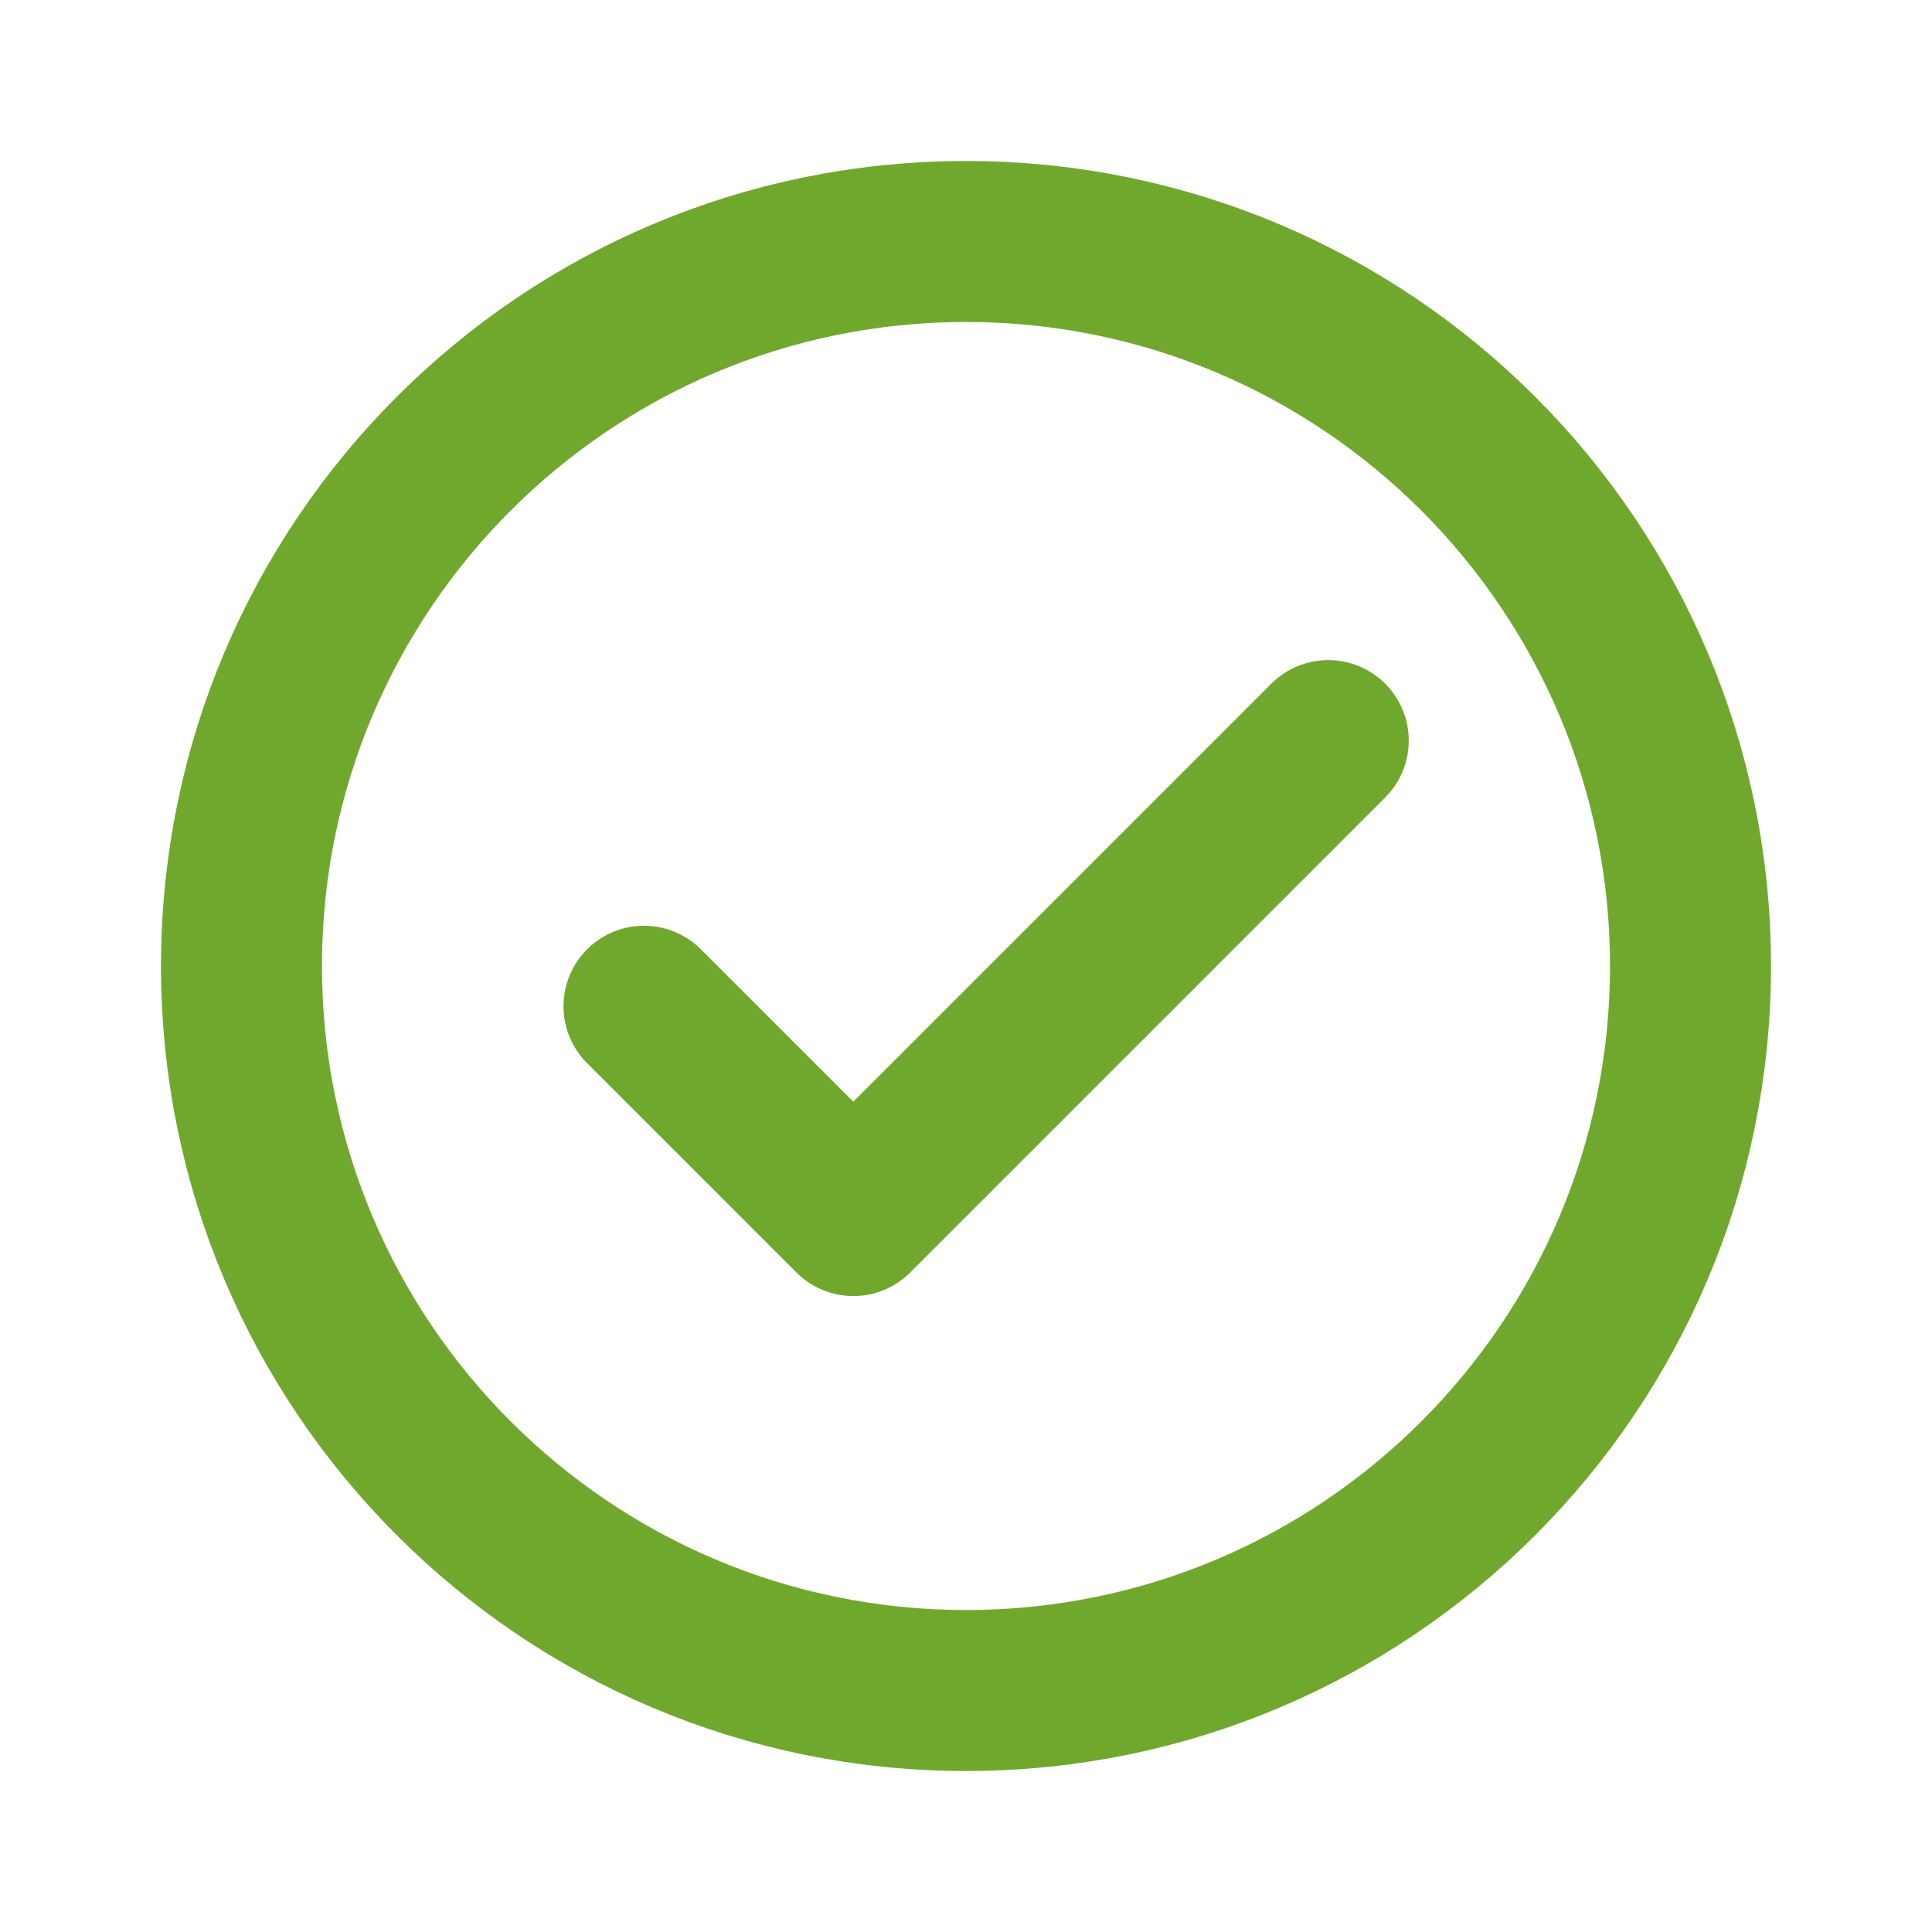
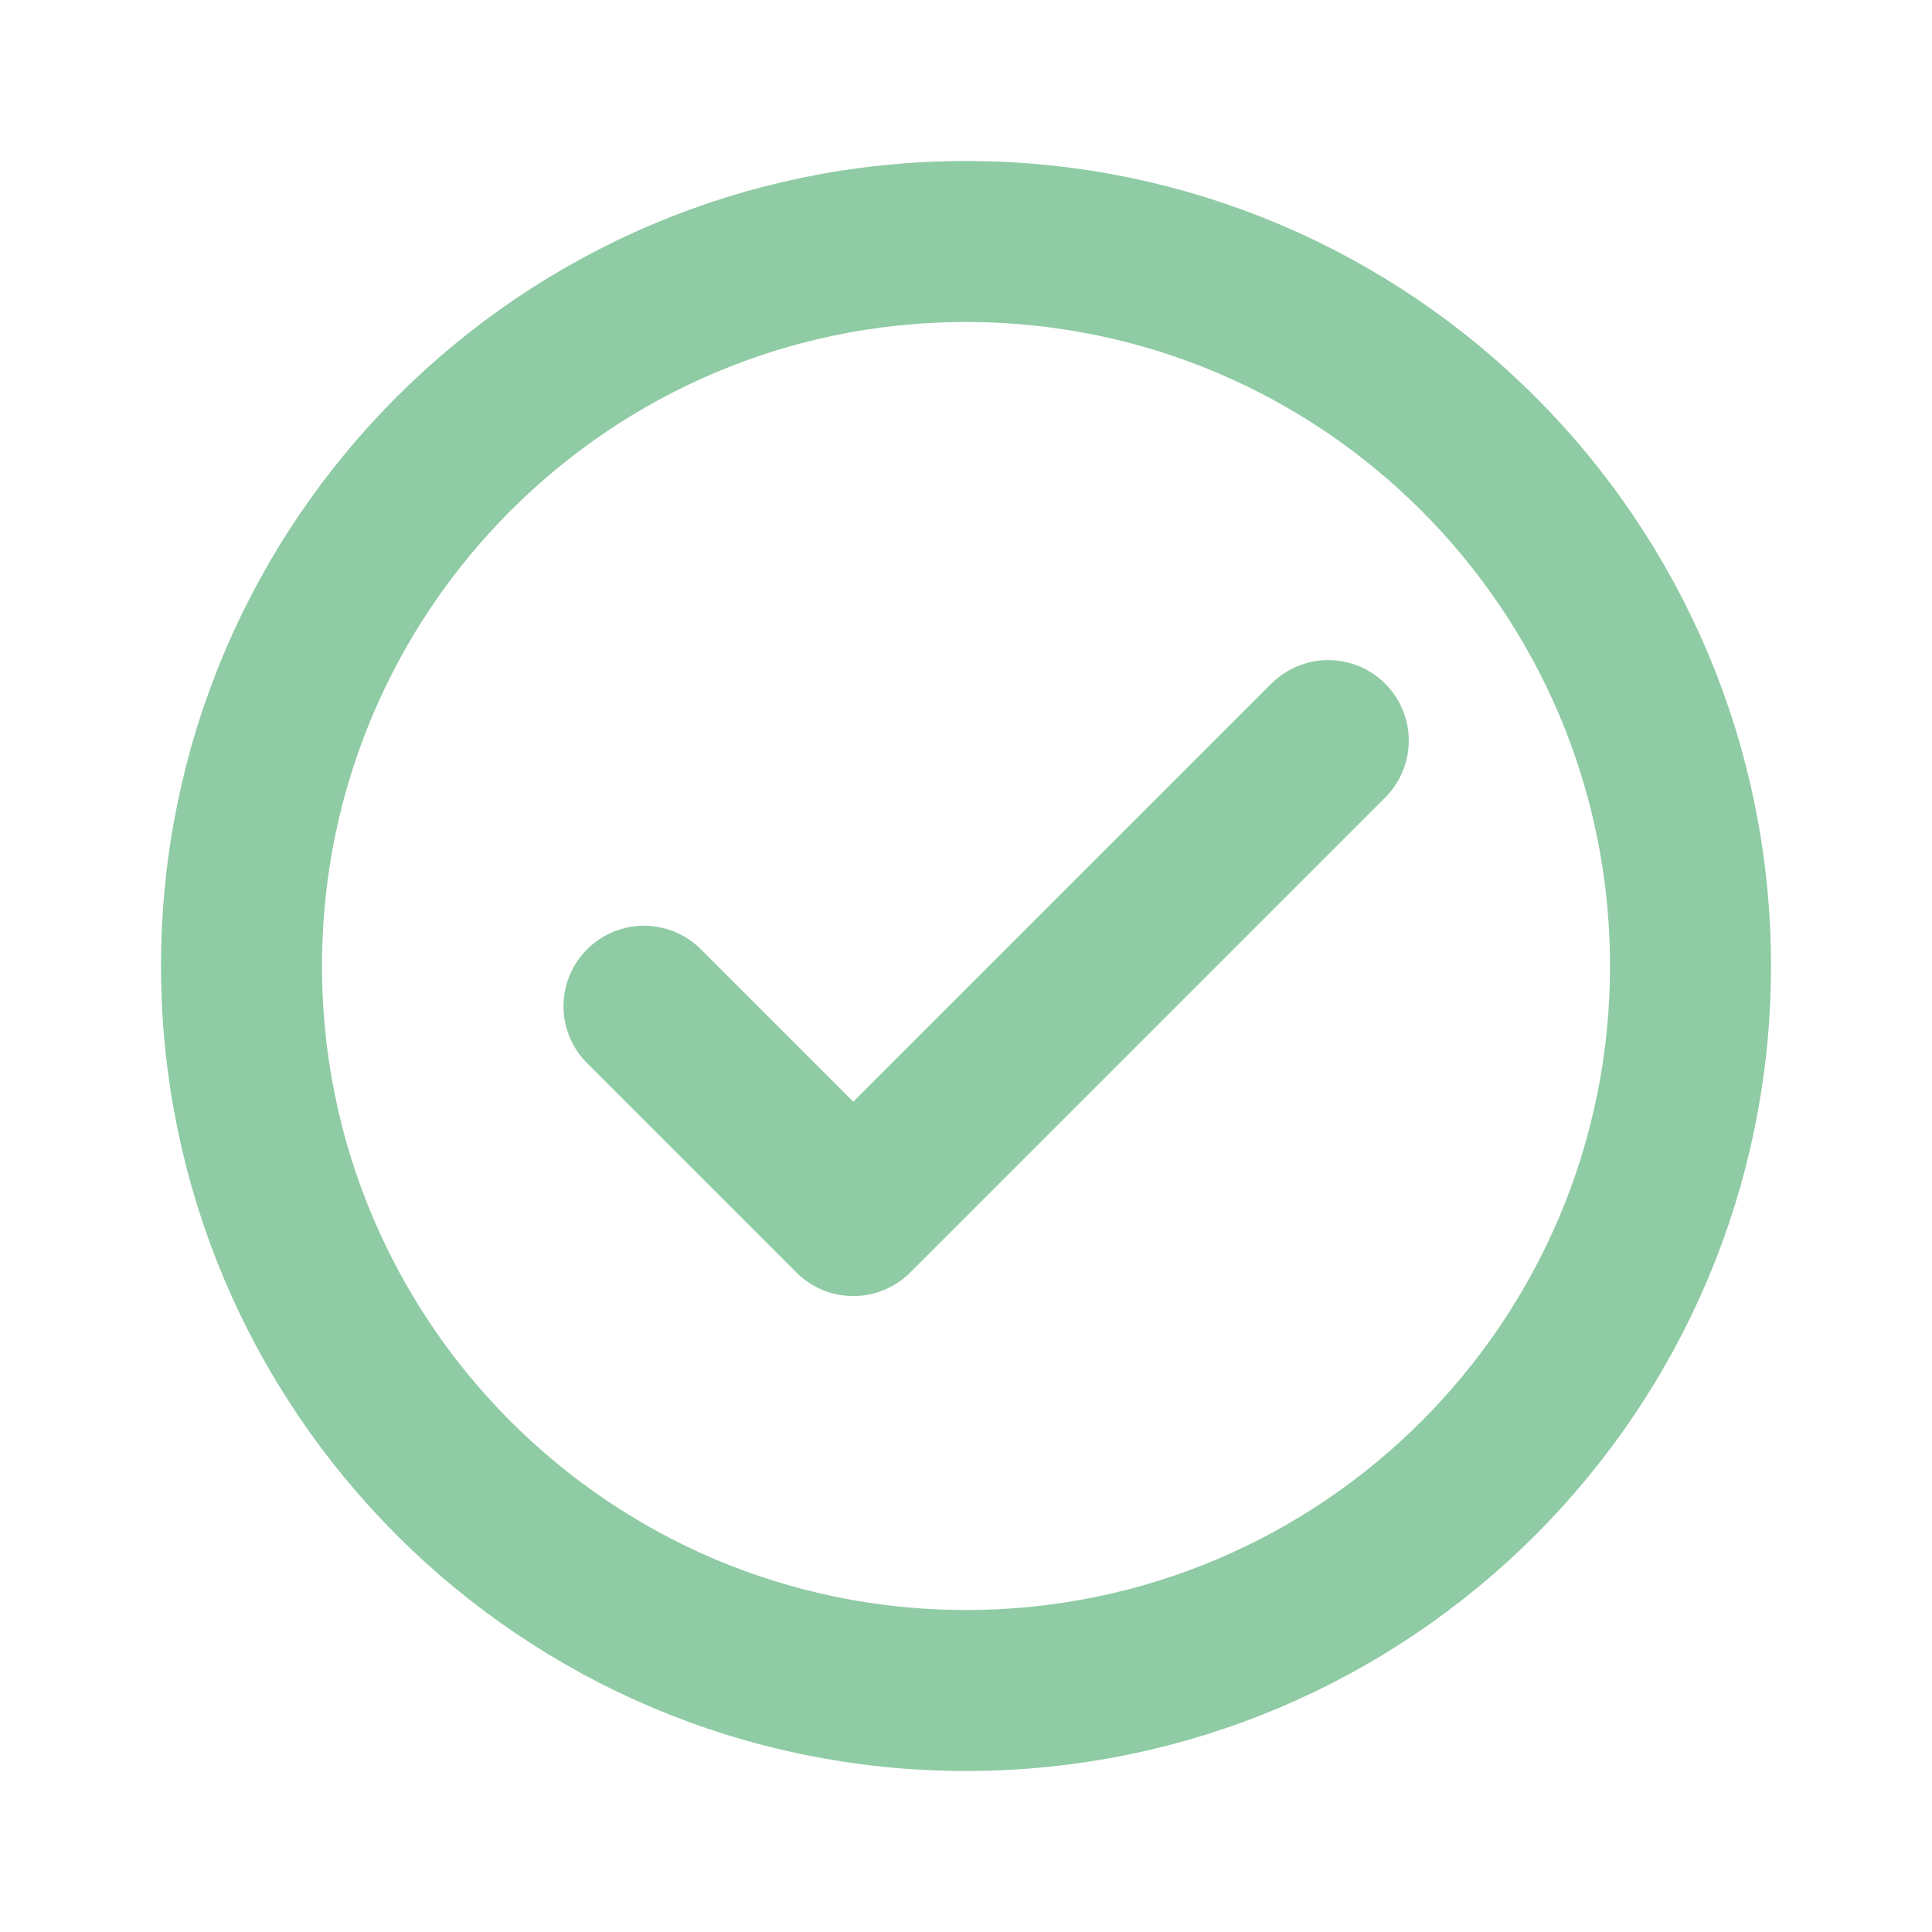
<svg xmlns="http://www.w3.org/2000/svg" width="24" height="24" viewBox="0 0 24 24" fill="none">
-   <path d="M12 21a9 9 0 1 0 0-18 9 9 0 0 0 0 18Z" stroke="#70A82E" stroke-width="2" />
-   <path d="M8 12.5l2.6 2.6L16.5 9.2" stroke="#70A82E" stroke-width="2" stroke-linecap="round" stroke-linejoin="round" />
+   <path d="M12 21a9 9 0 1 0 0-18 9 9 0 0 0 0 18Z" stroke="#8FCBA4" stroke-width="2" />
+   <path d="M8 12.5l2.6 2.6L16.5 9.2" stroke="#8FCBA4" stroke-width="2" stroke-linecap="round" stroke-linejoin="round" />
</svg>
